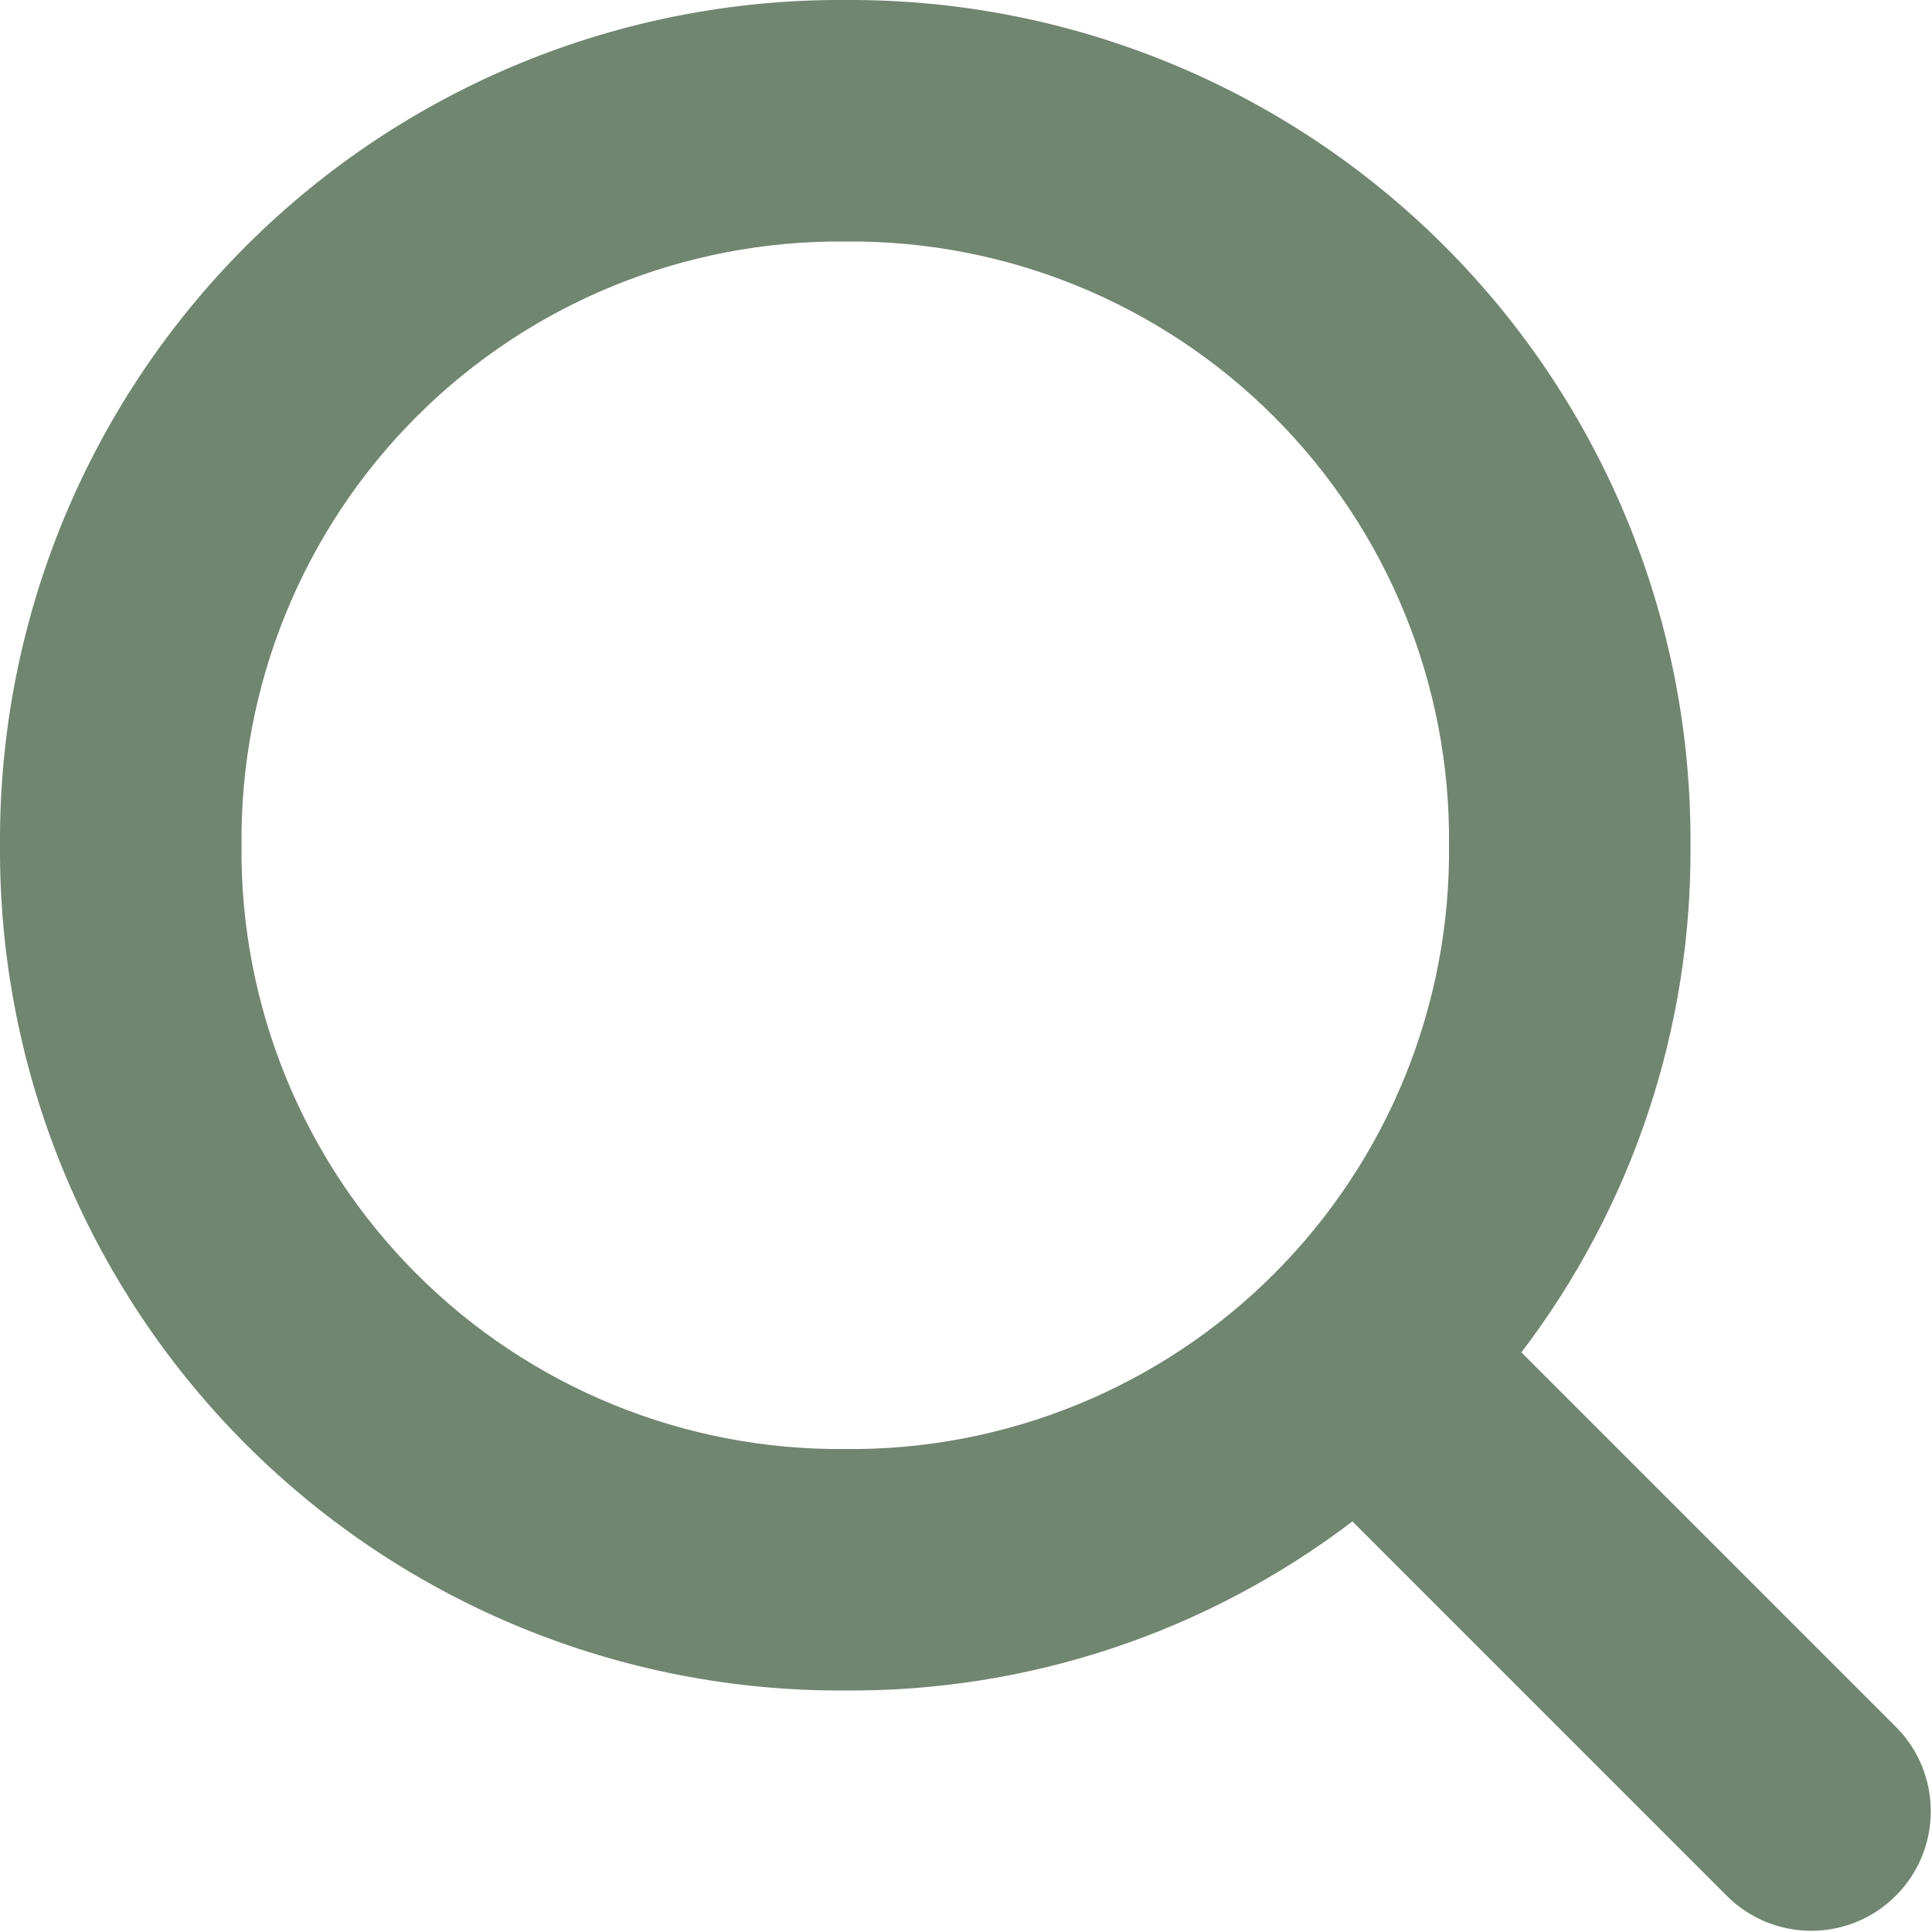
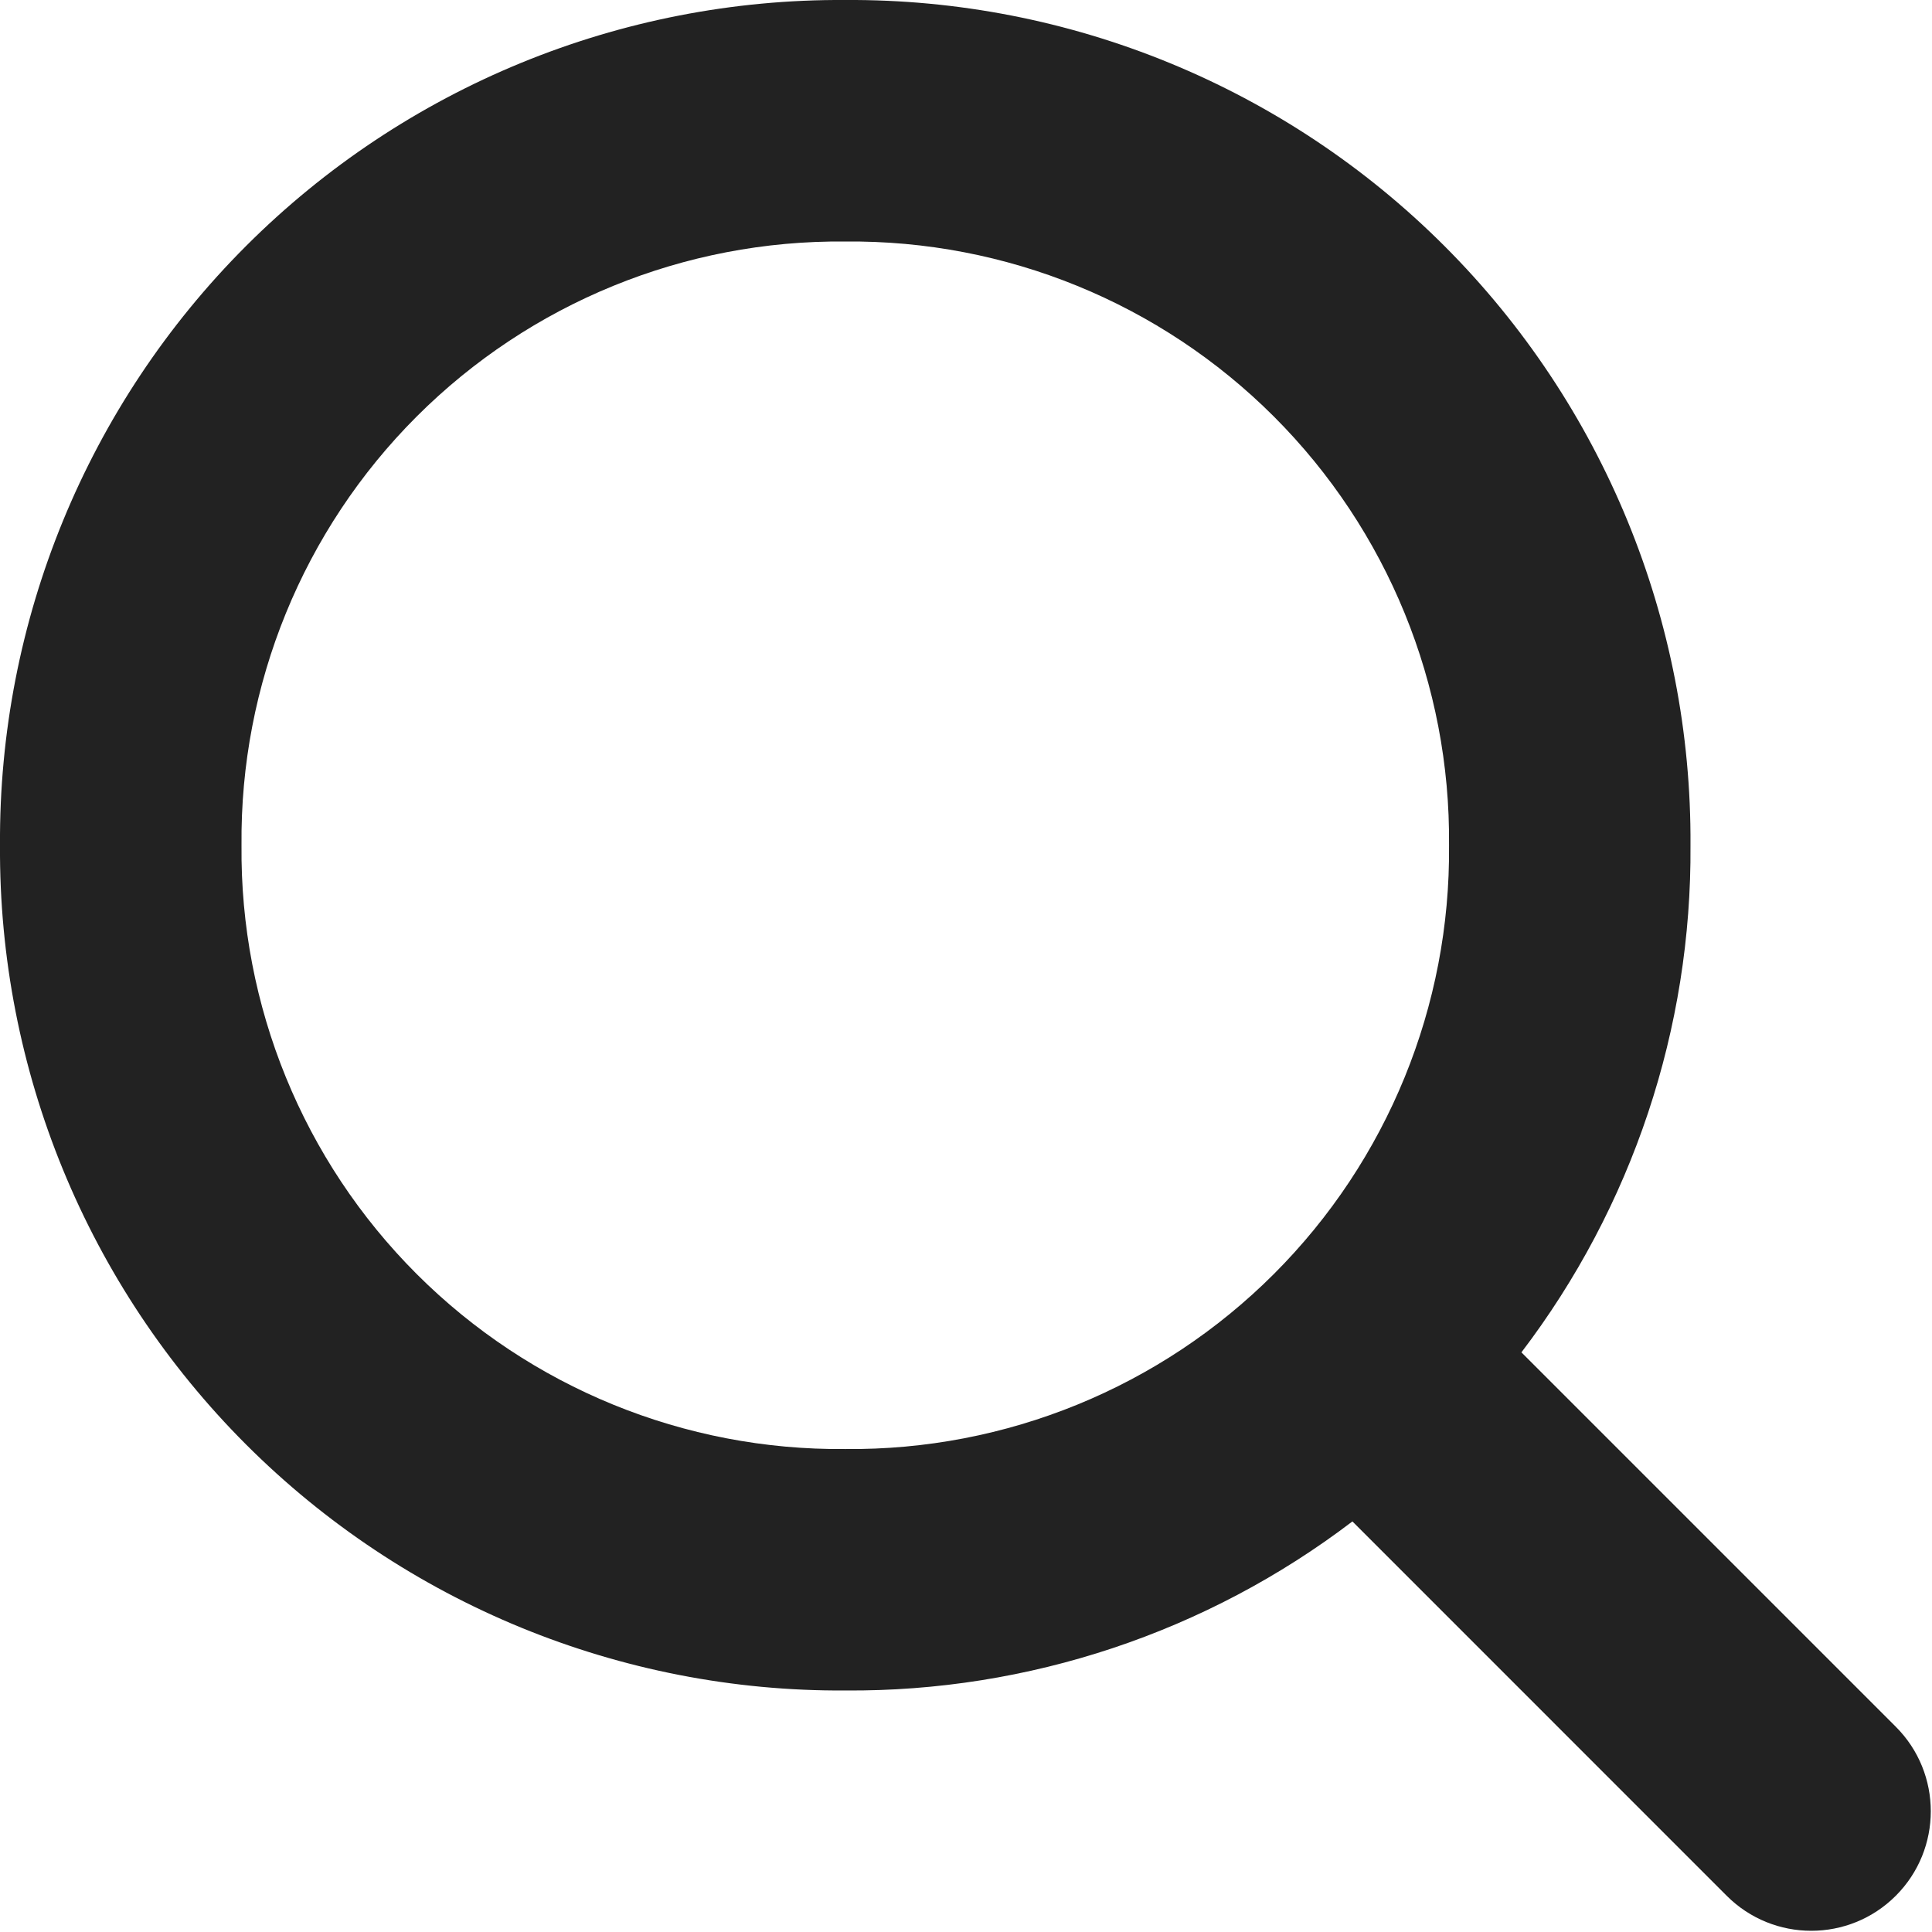
<svg xmlns="http://www.w3.org/2000/svg" width="35.094" height="35.094">
-   <path d="M4.387 15.354A10.86 10.86 0 0115.354 4.387a10.86 10.86 0 0110.967 10.967 10.86 10.86 0 01-10.967 10.967A10.86 10.86 0 014.387 15.354zm26.978 19.082a2.171 2.171 0 003.071-3.071l-6.8-6.8a15.018 15.018 0 003.071-9.212A15.259 15.259 0 0015.354 0 15.259 15.259 0 000 15.354a15.259 15.259 0 0015.354 15.353 15.018 15.018 0 009.212-3.071z" fill="#708670" />
+   <path d="M4.387 15.354A10.86 10.86 0 0115.354 4.387a10.86 10.86 0 0110.967 10.967 10.86 10.86 0 01-10.967 10.967A10.86 10.86 0 014.387 15.354zm26.978 19.082a2.171 2.171 0 003.071-3.071l-6.8-6.8a15.018 15.018 0 003.071-9.212A15.259 15.259 0 0015.354 0 15.259 15.259 0 000 15.354a15.259 15.259 0 0015.354 15.353 15.018 15.018 0 009.212-3.071z" fill="#222222" />
</svg>
